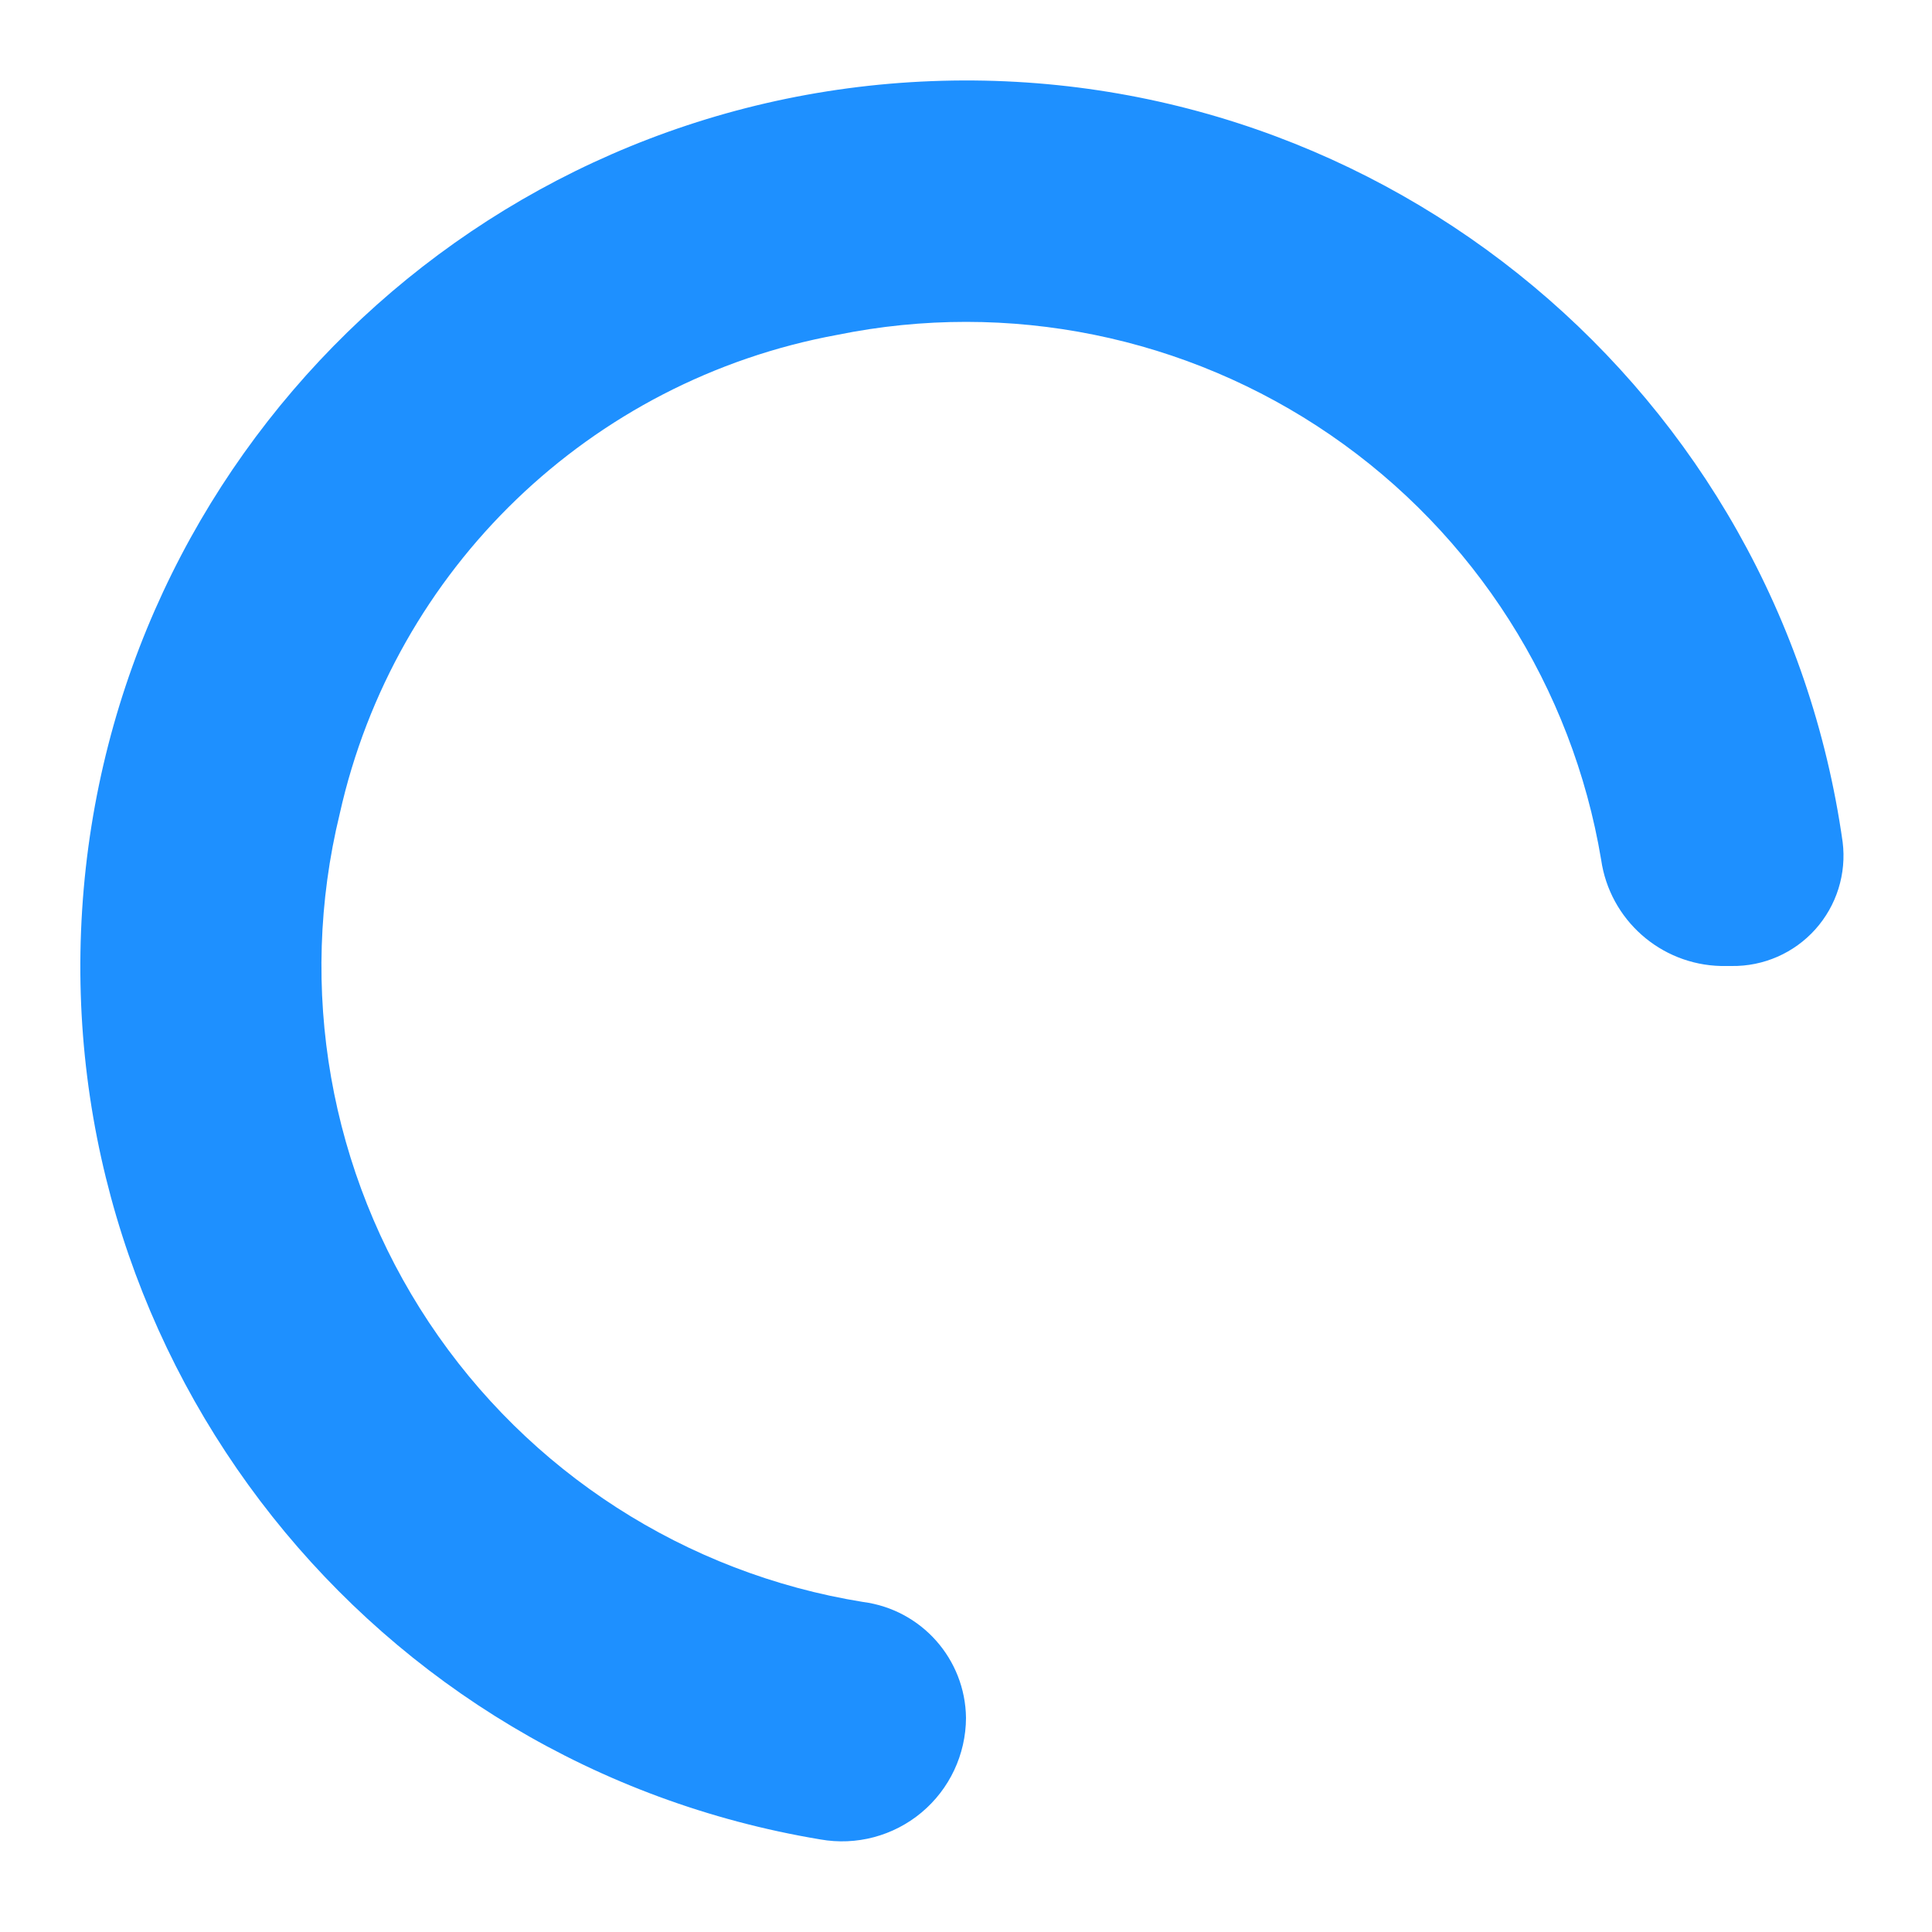
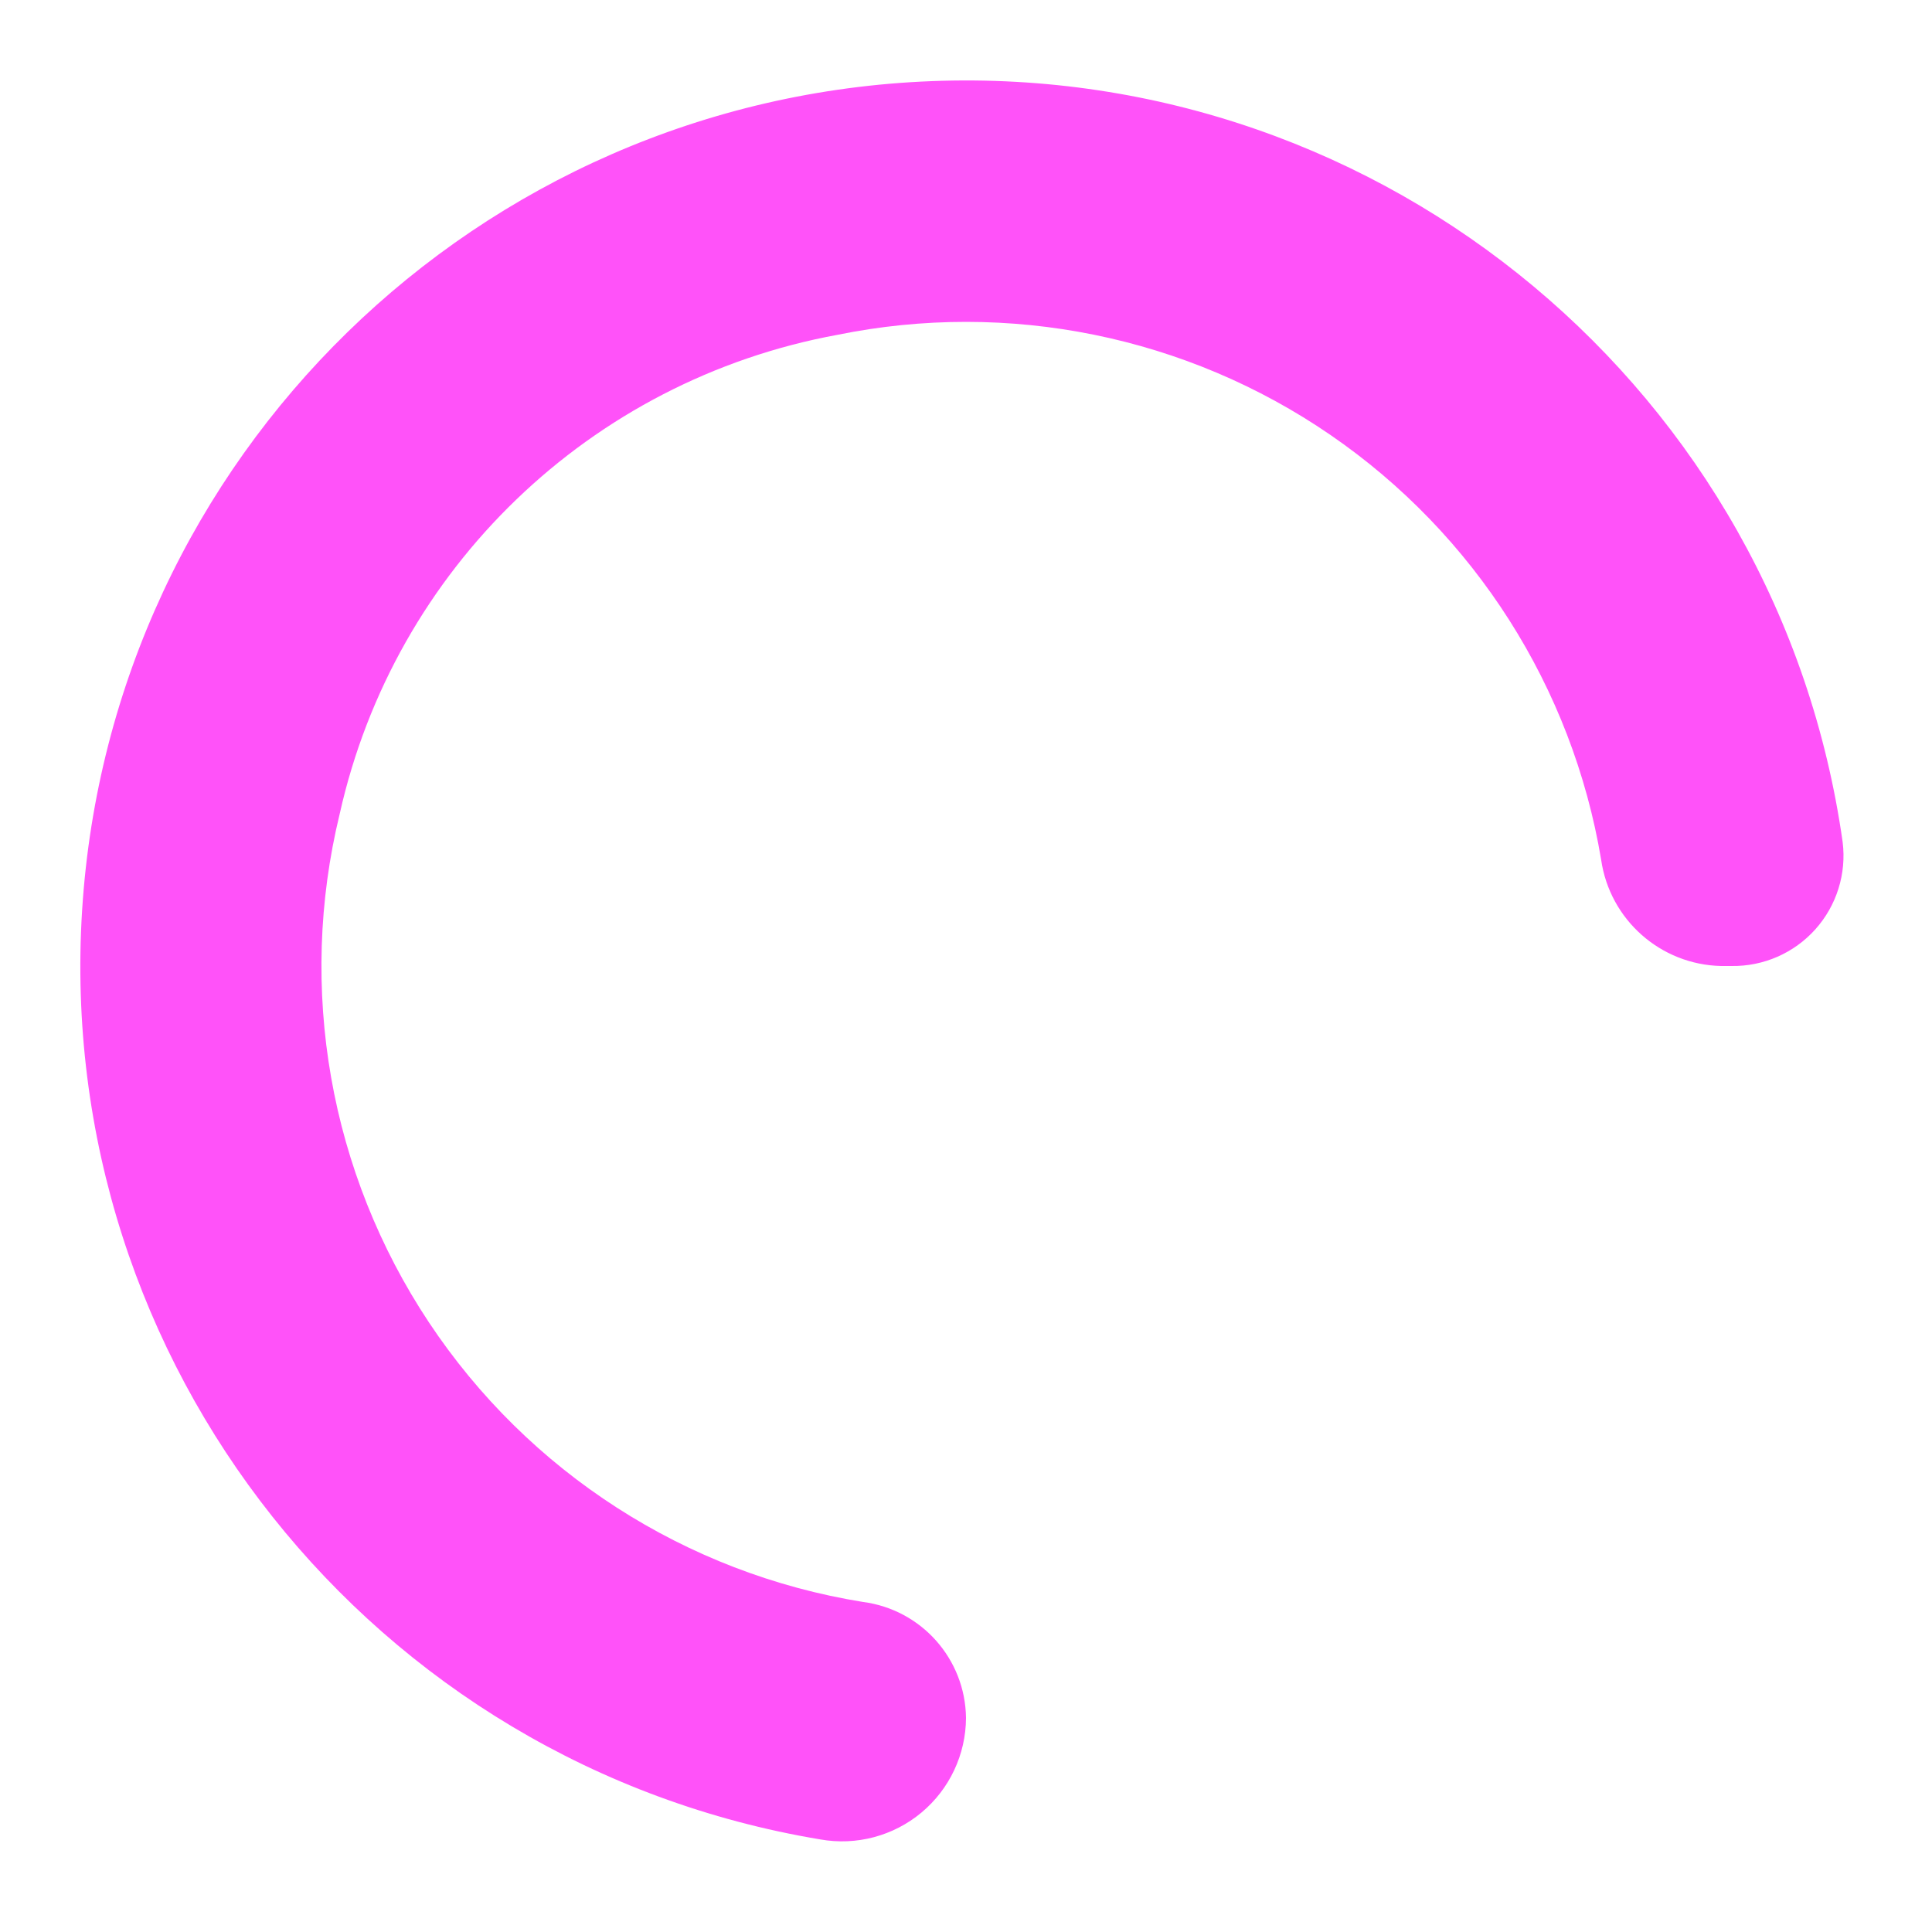
<svg xmlns="http://www.w3.org/2000/svg" width="1em" height="1em" viewBox="0 0 24 24">
-   <path fill="dodgerblue" d="M10.72,19.9a8,8,0,0,1-6.5-9.79A7.77,7.77,0,0,1,10.4,4.16a8,8,0,0,1,9.49,6.52A1.54,1.54,0,0,0,21.38,12h.13a1.37,1.37,0,0,0,1.38-1.54,11,11,0,1,0-12.7,12.39A1.54,1.54,0,0,0,12,21.34h0A1.47,1.47,0,0,0,10.72,19.9Z">
+   <path fill="#ff52f9" d="M10.72,19.9a8,8,0,0,1-6.5-9.79A7.77,7.77,0,0,1,10.4,4.16a8,8,0,0,1,9.49,6.52A1.54,1.54,0,0,0,21.38,12h.13a1.37,1.37,0,0,0,1.38-1.54,11,11,0,1,0-12.7,12.39A1.54,1.54,0,0,0,12,21.34h0A1.47,1.47,0,0,0,10.72,19.9Z">
    <animateTransform attributeName="transform" dur="0.75s" repeatCount="indefinite" type="rotate" values="0 12 12;360 12 12" />
  </path>
</svg>
